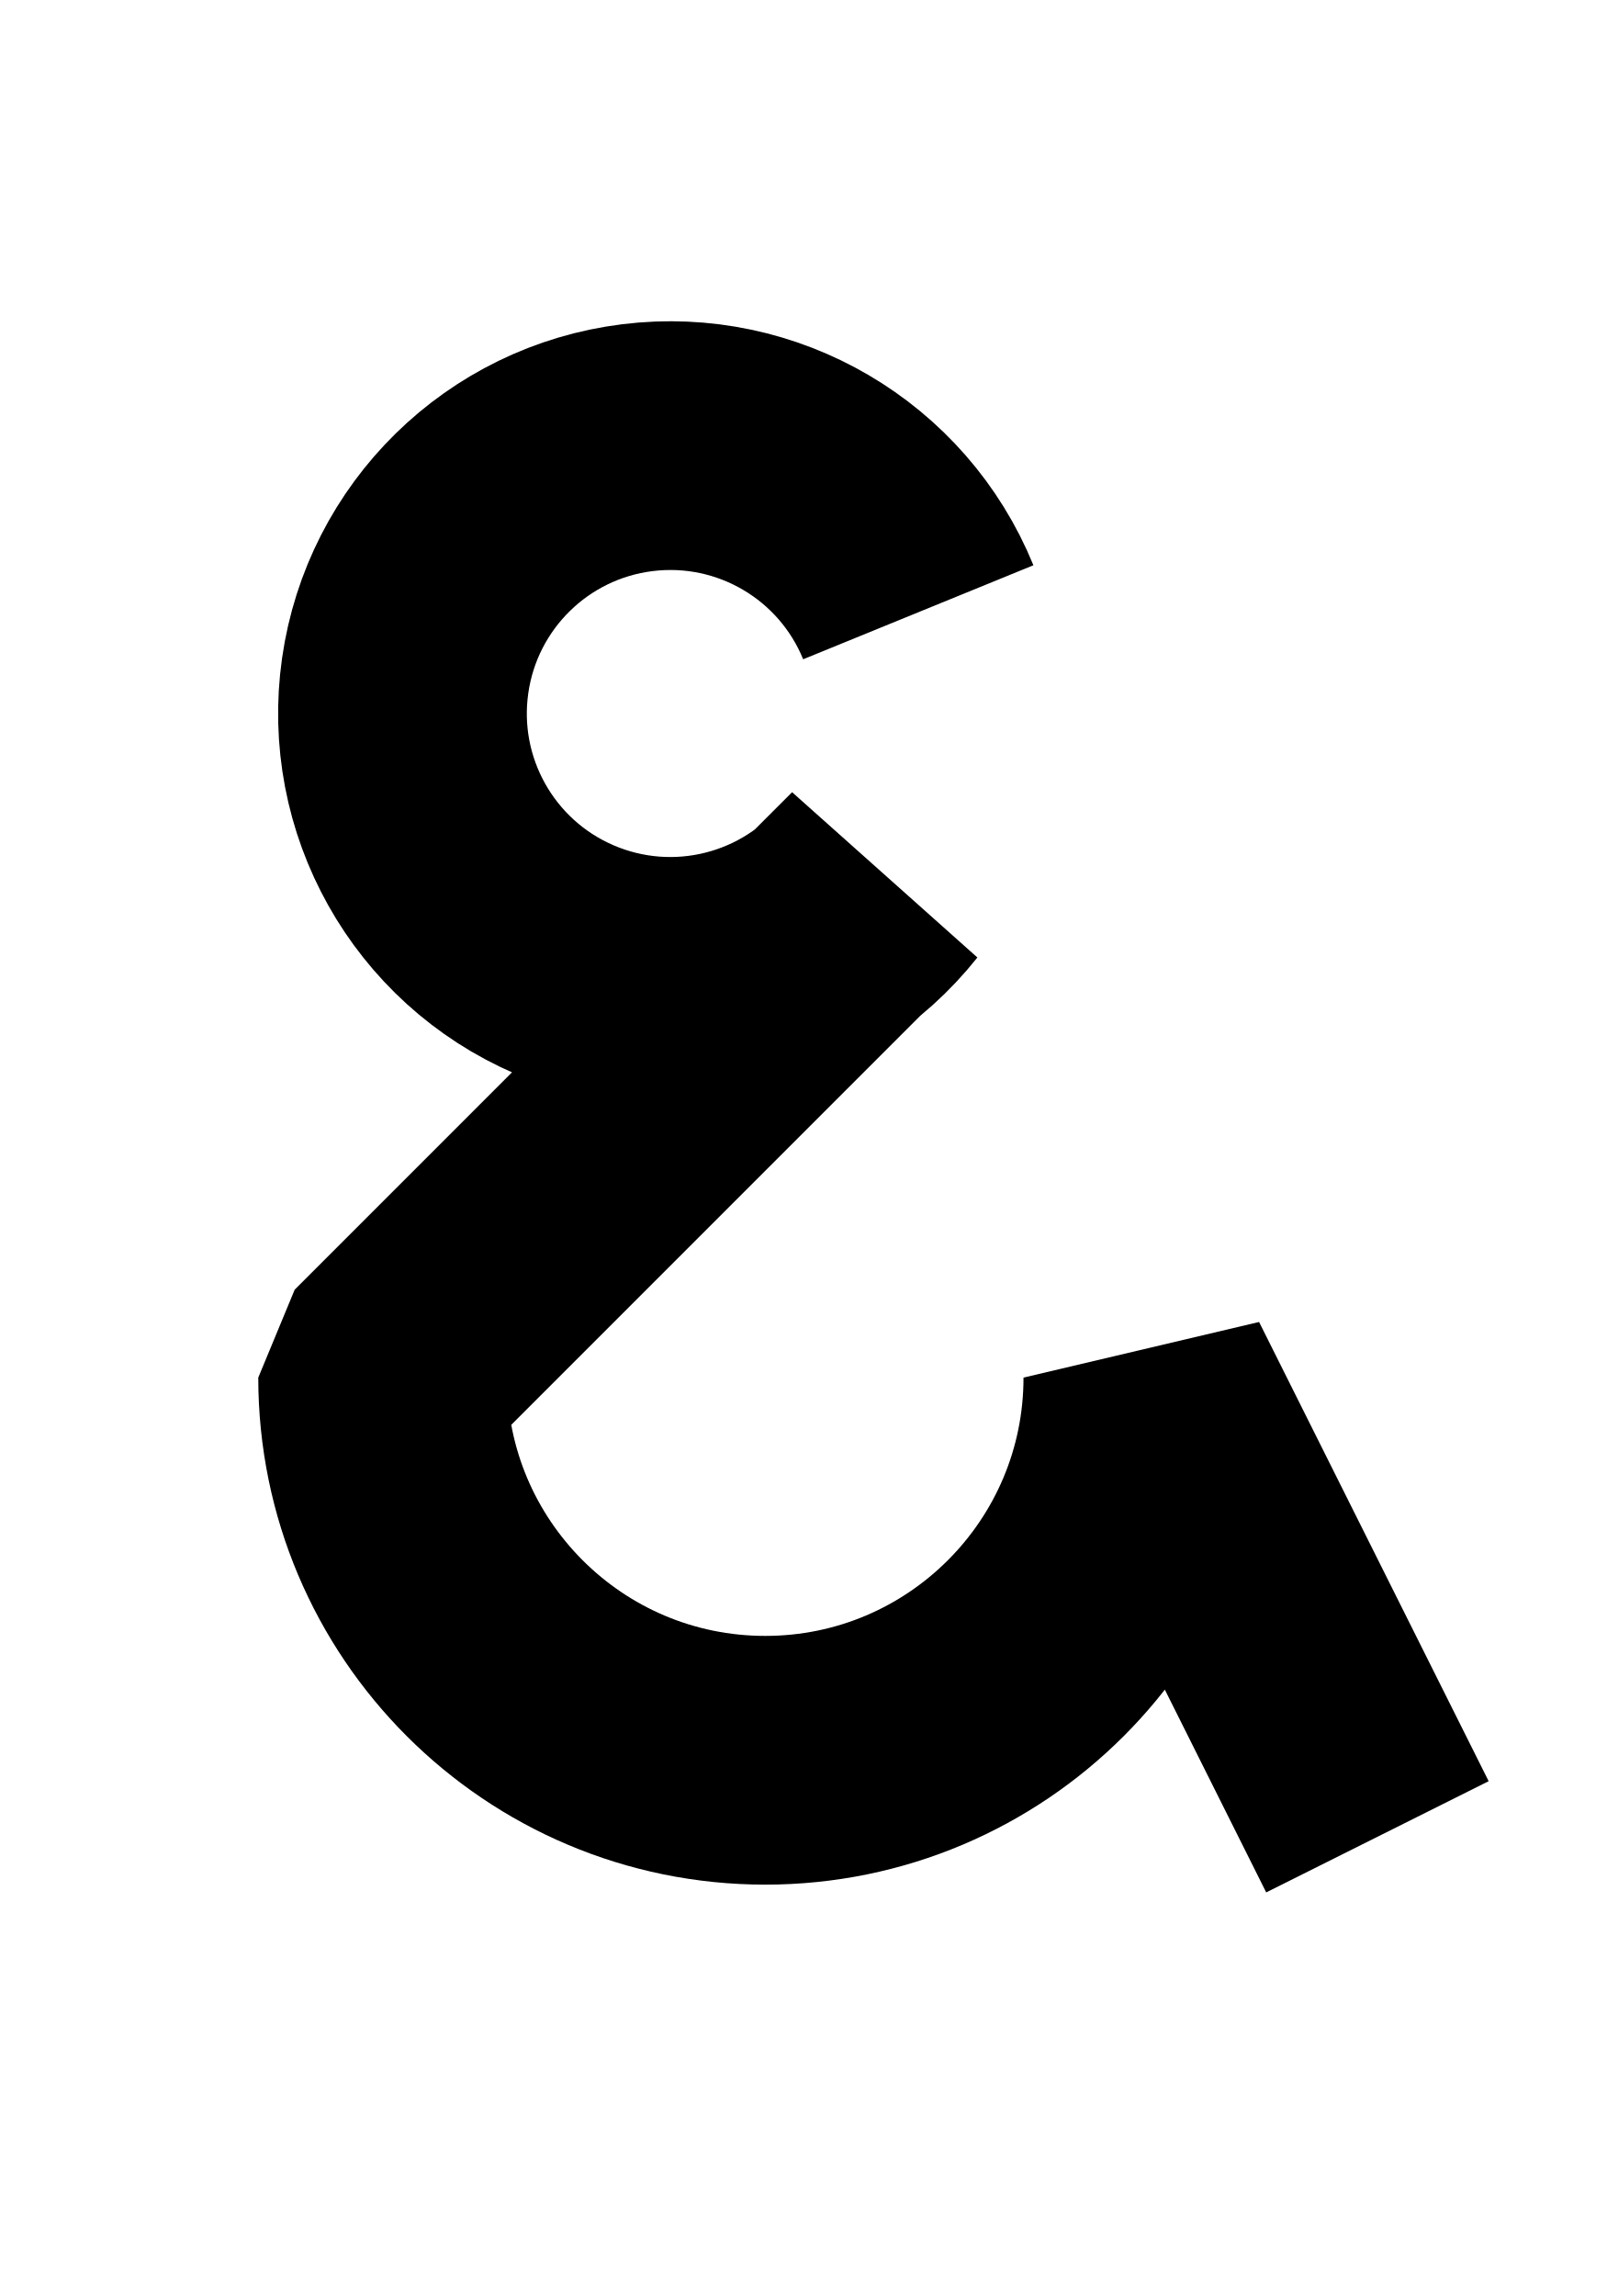
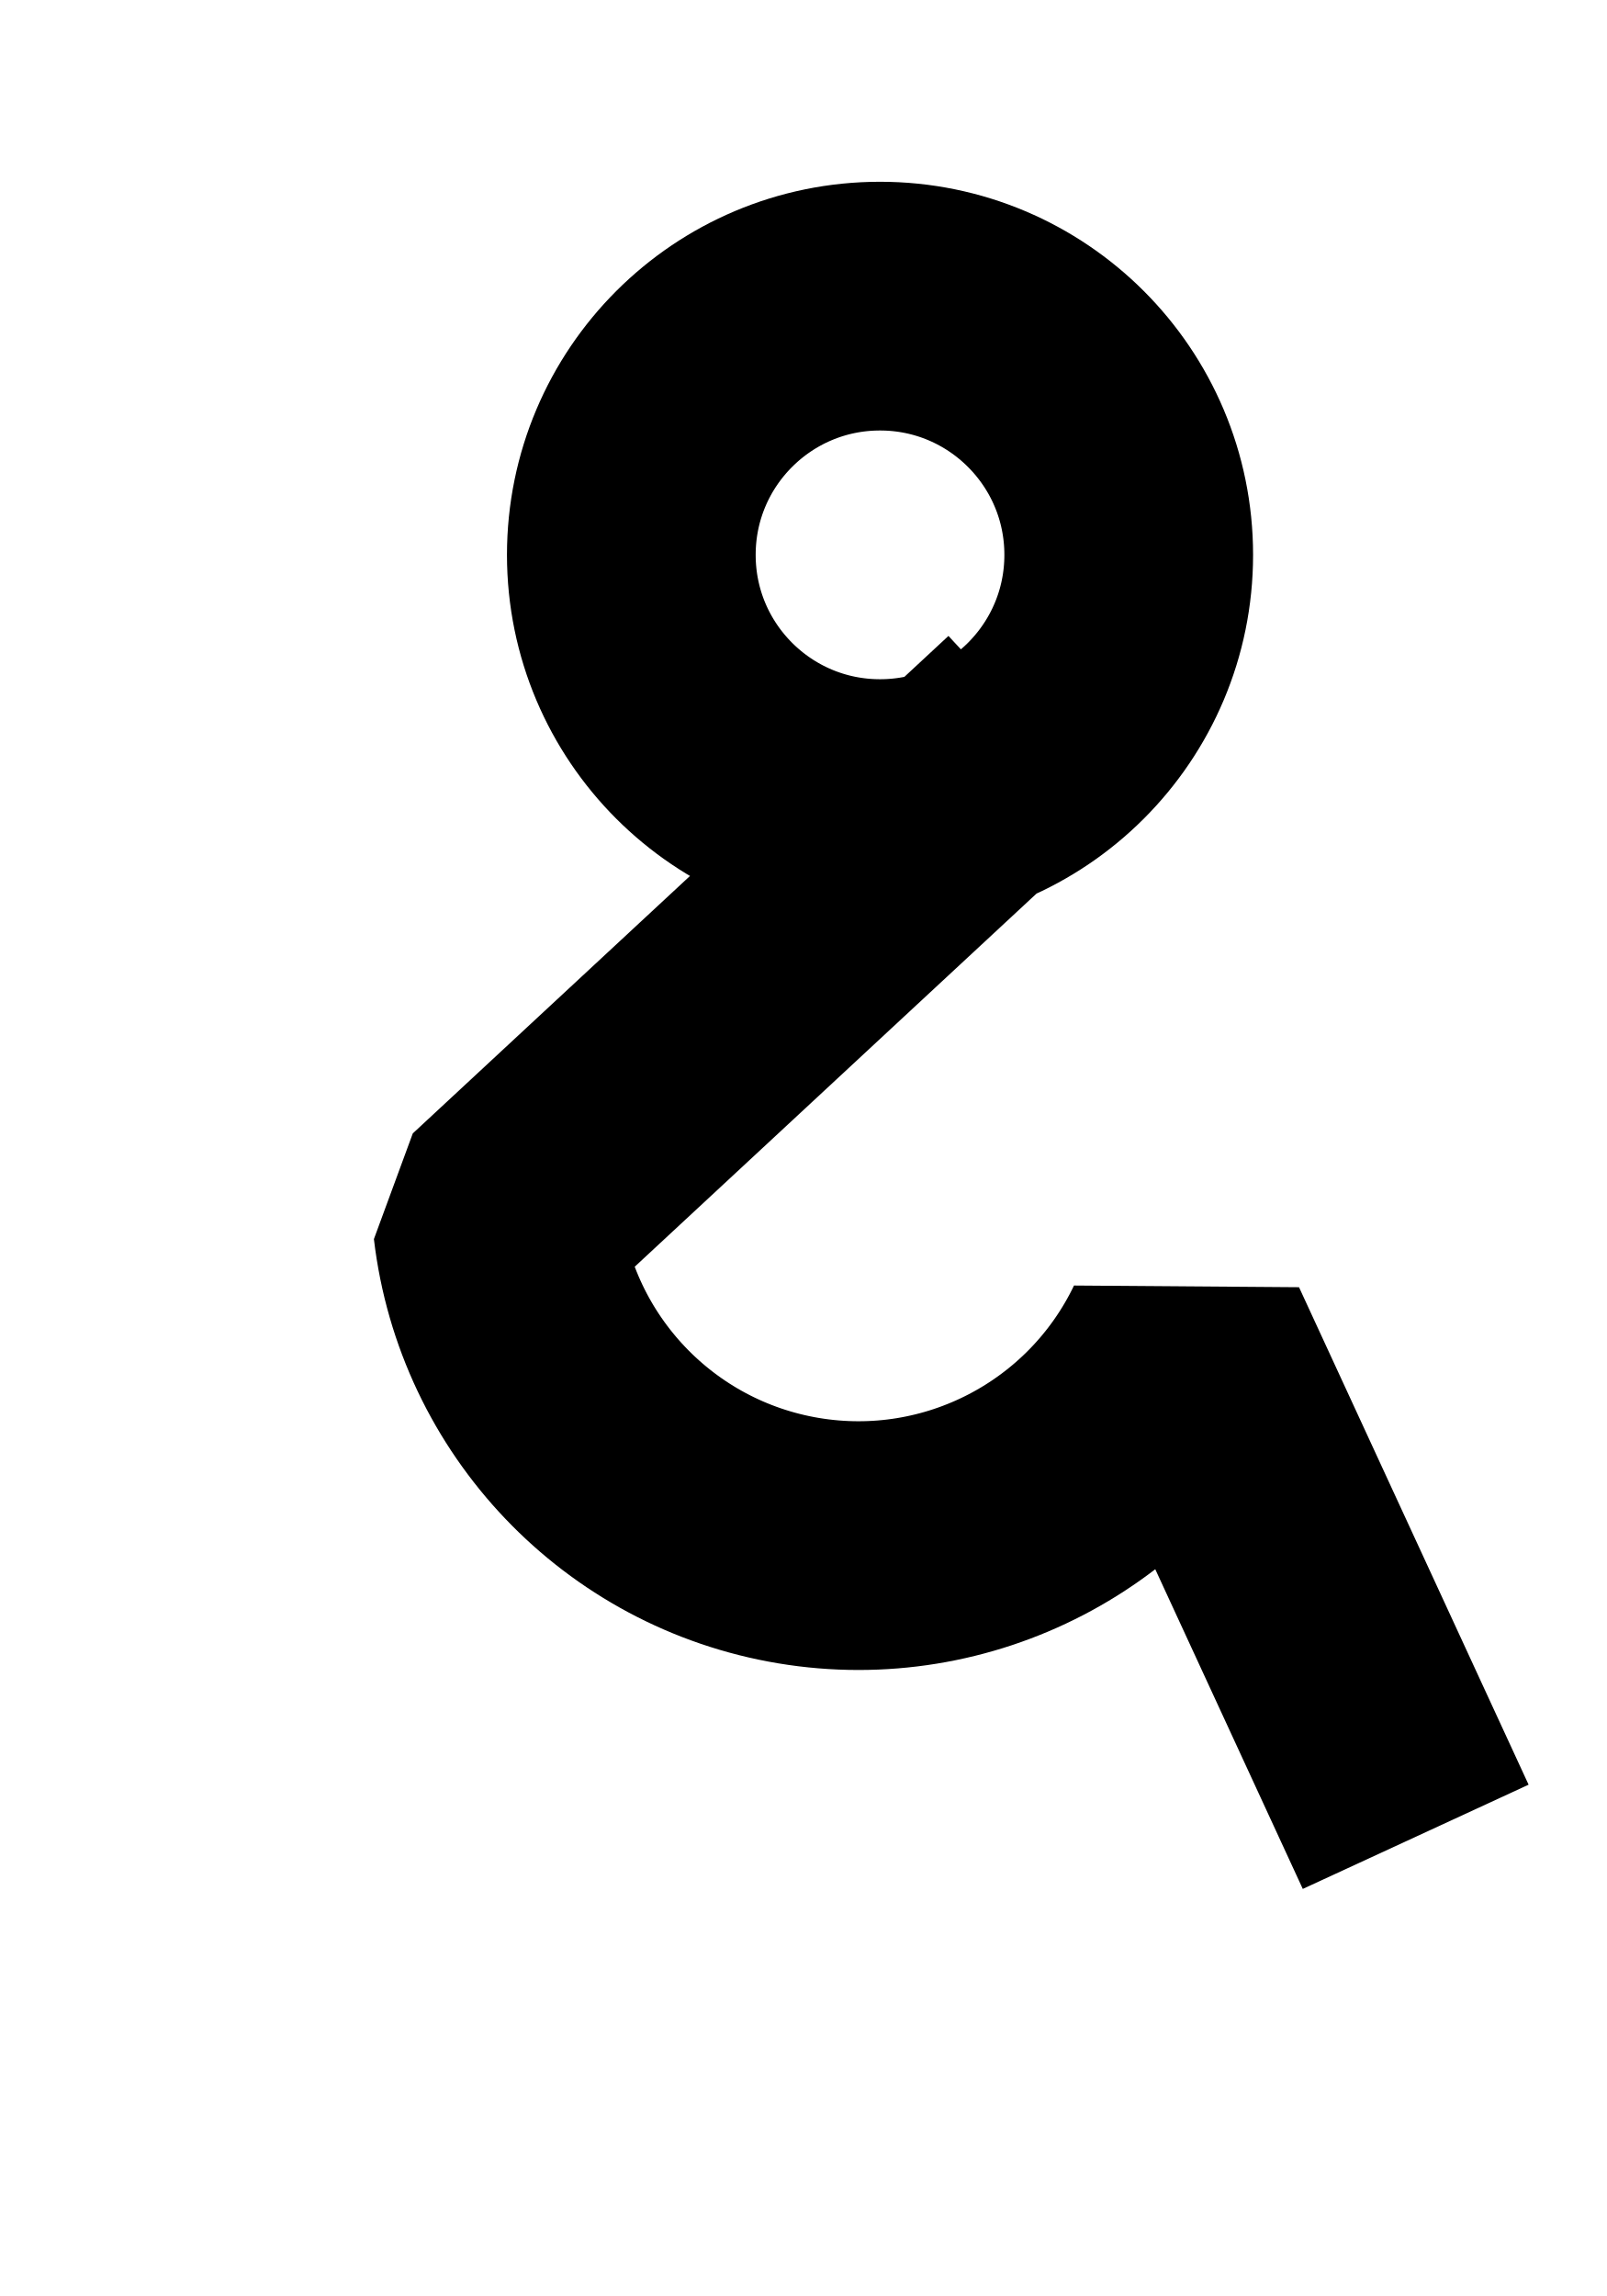
<svg xmlns="http://www.w3.org/2000/svg" viewBox="0 0 84 120">
-   <path d="M48,32 A14,14 0 1 0 46,46 L20,72 A20,20 0 1 0 60,72 L72,96" fill="none" stroke="currentColor" stroke-width="13" stroke-linejoin="bevel" />
+   <path d="M46,16 A13,13 0 1 0 46,42 A13,13 0 1 0 46,16 Z M54,38 L26,64 A19,19 0 0 0 62,70 L74,96" fill="none" stroke="currentColor" stroke-width="13" stroke-linejoin="bevel" />
</svg>
